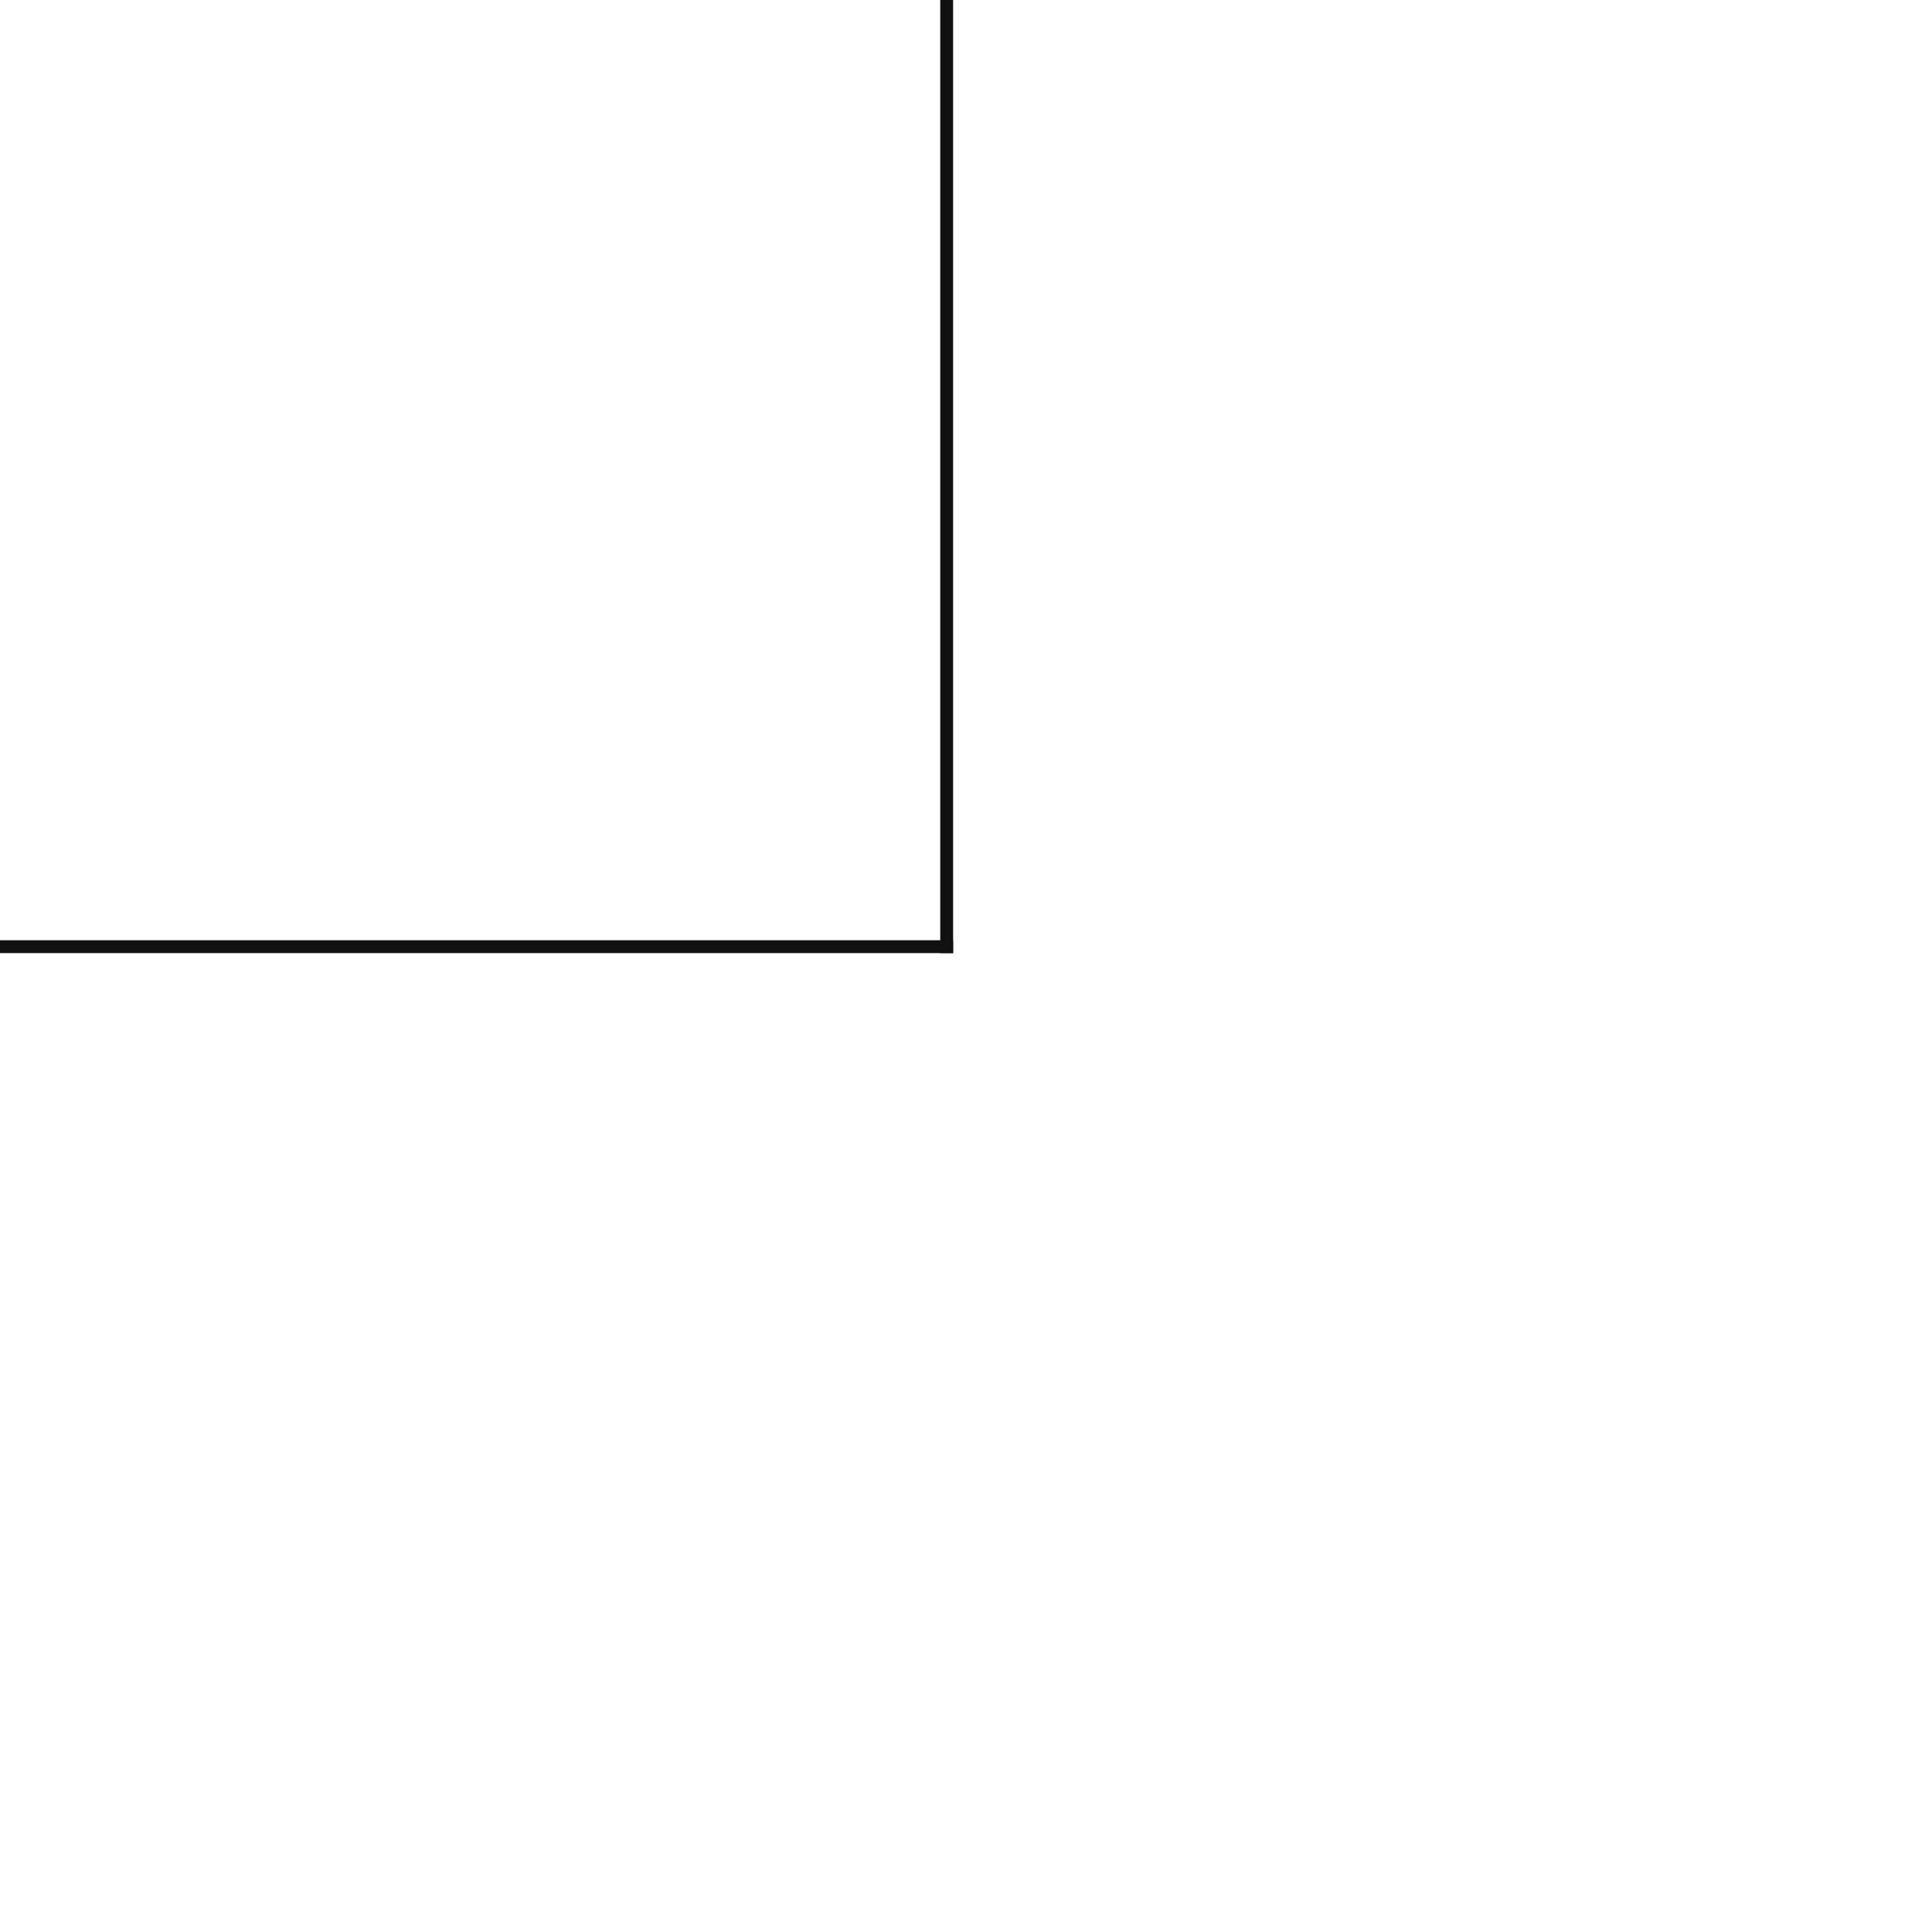
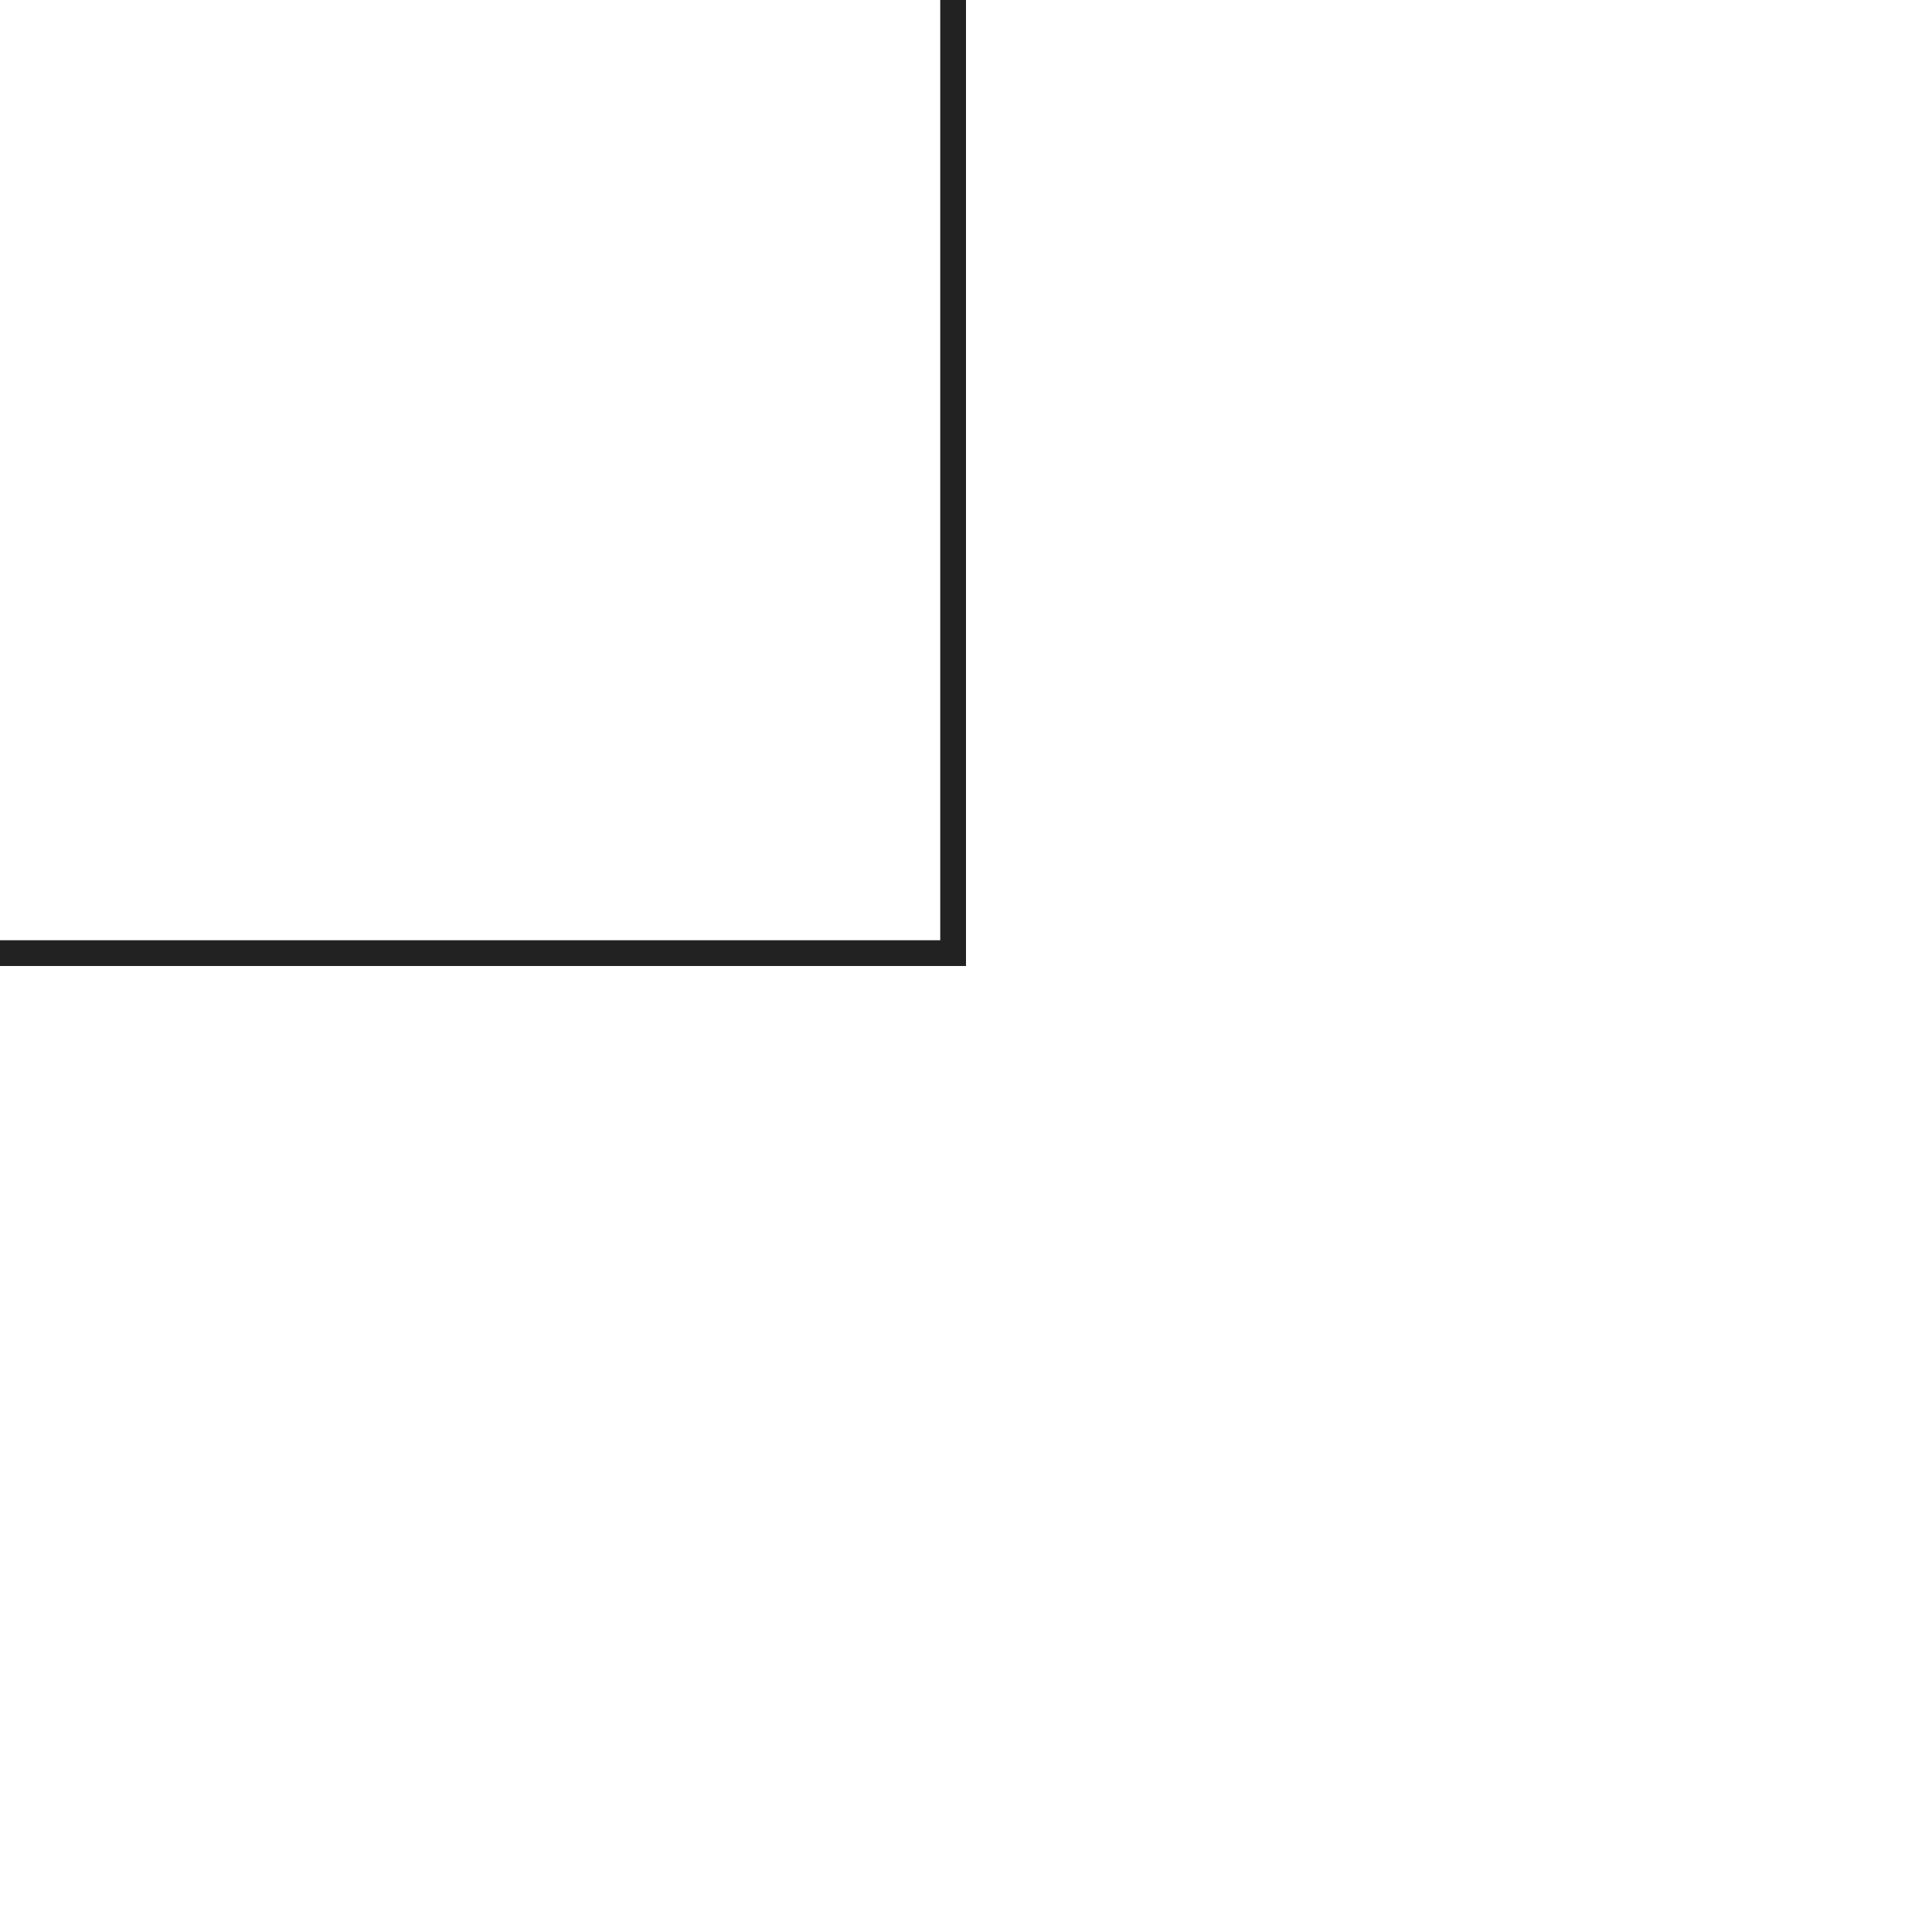
<svg xmlns="http://www.w3.org/2000/svg" width="150" height="150">
-   <rect x="0" y="74" width="75" height="1" fill="none" />
-   <rect x="74" y="0" width="1" height="75" fill="none" />
-   <rect x="0" y="73" width="74" height="1" fill="#111" />
-   <rect x="73" y="0" width="1" height="74" fill="#111" />
+   <rect x="0" y="74" width="75" height="2" fill="none" />
+   <rect x="74" y="0" width="2" height="75" fill="none" />
+   <rect x="0" y="73" width="74" height="2" fill="#222" />
+   <rect x="73" y="0" width="2" height="75" fill="#222" />
</svg>
